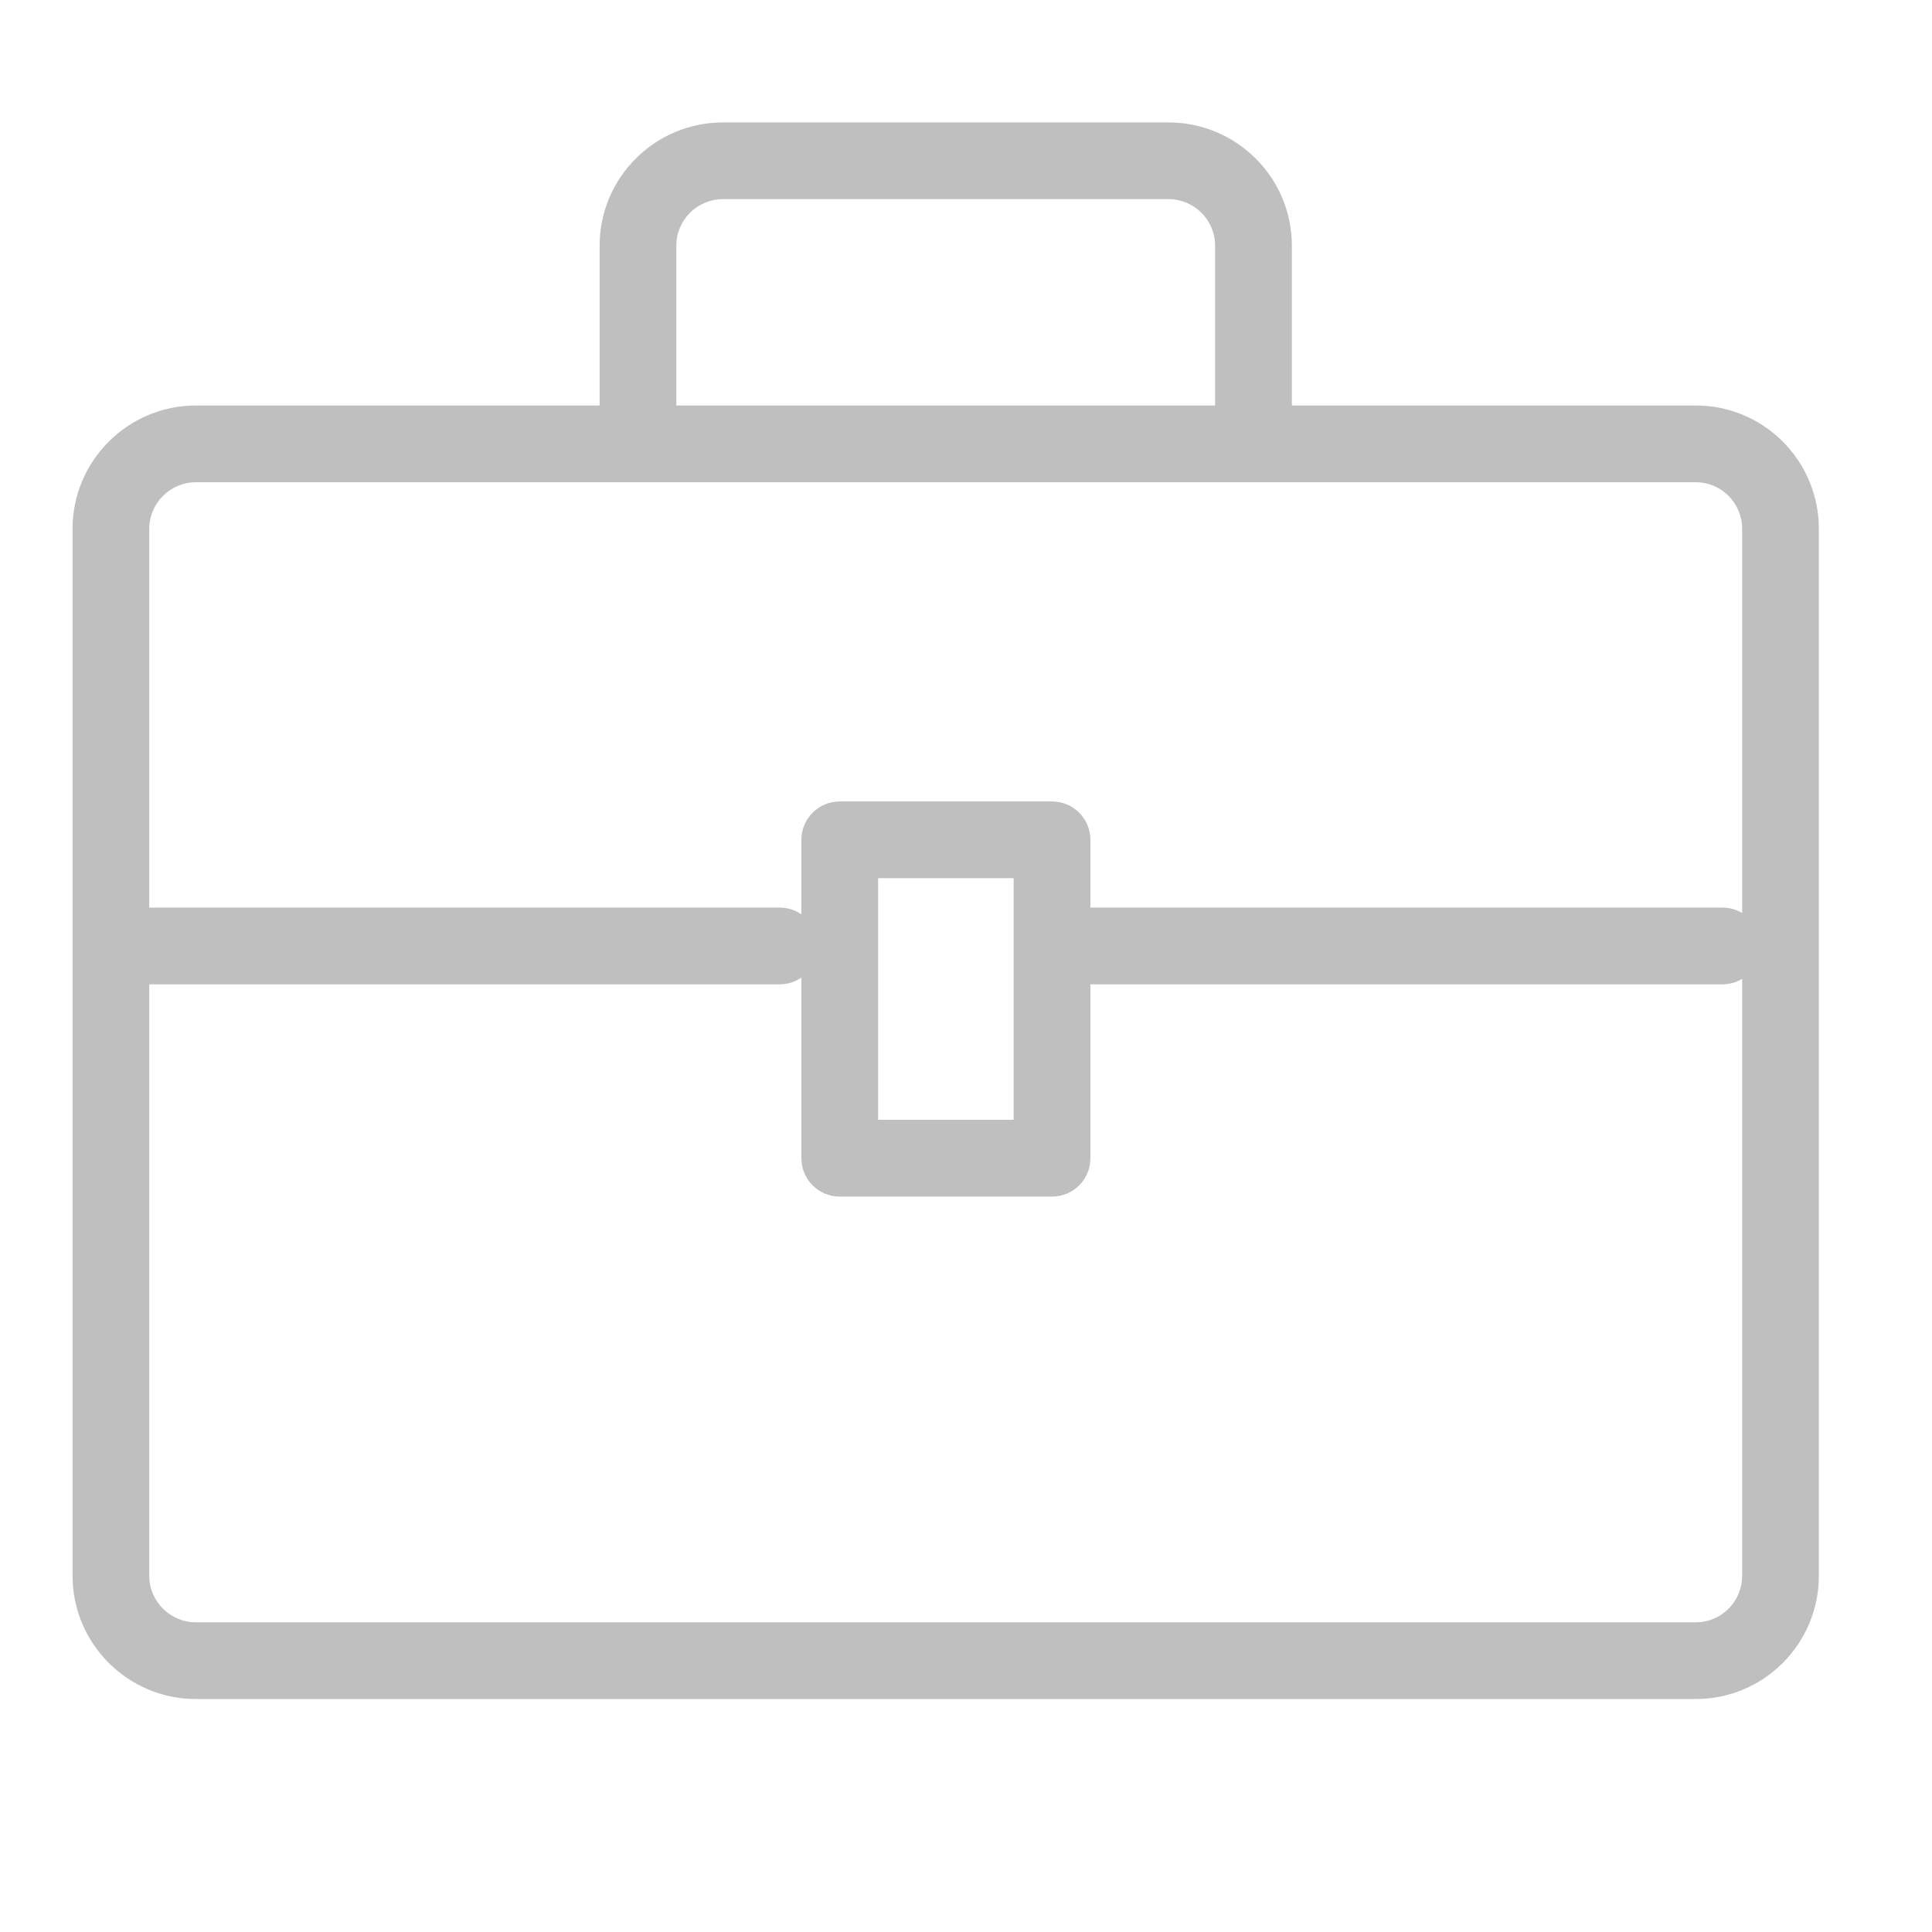
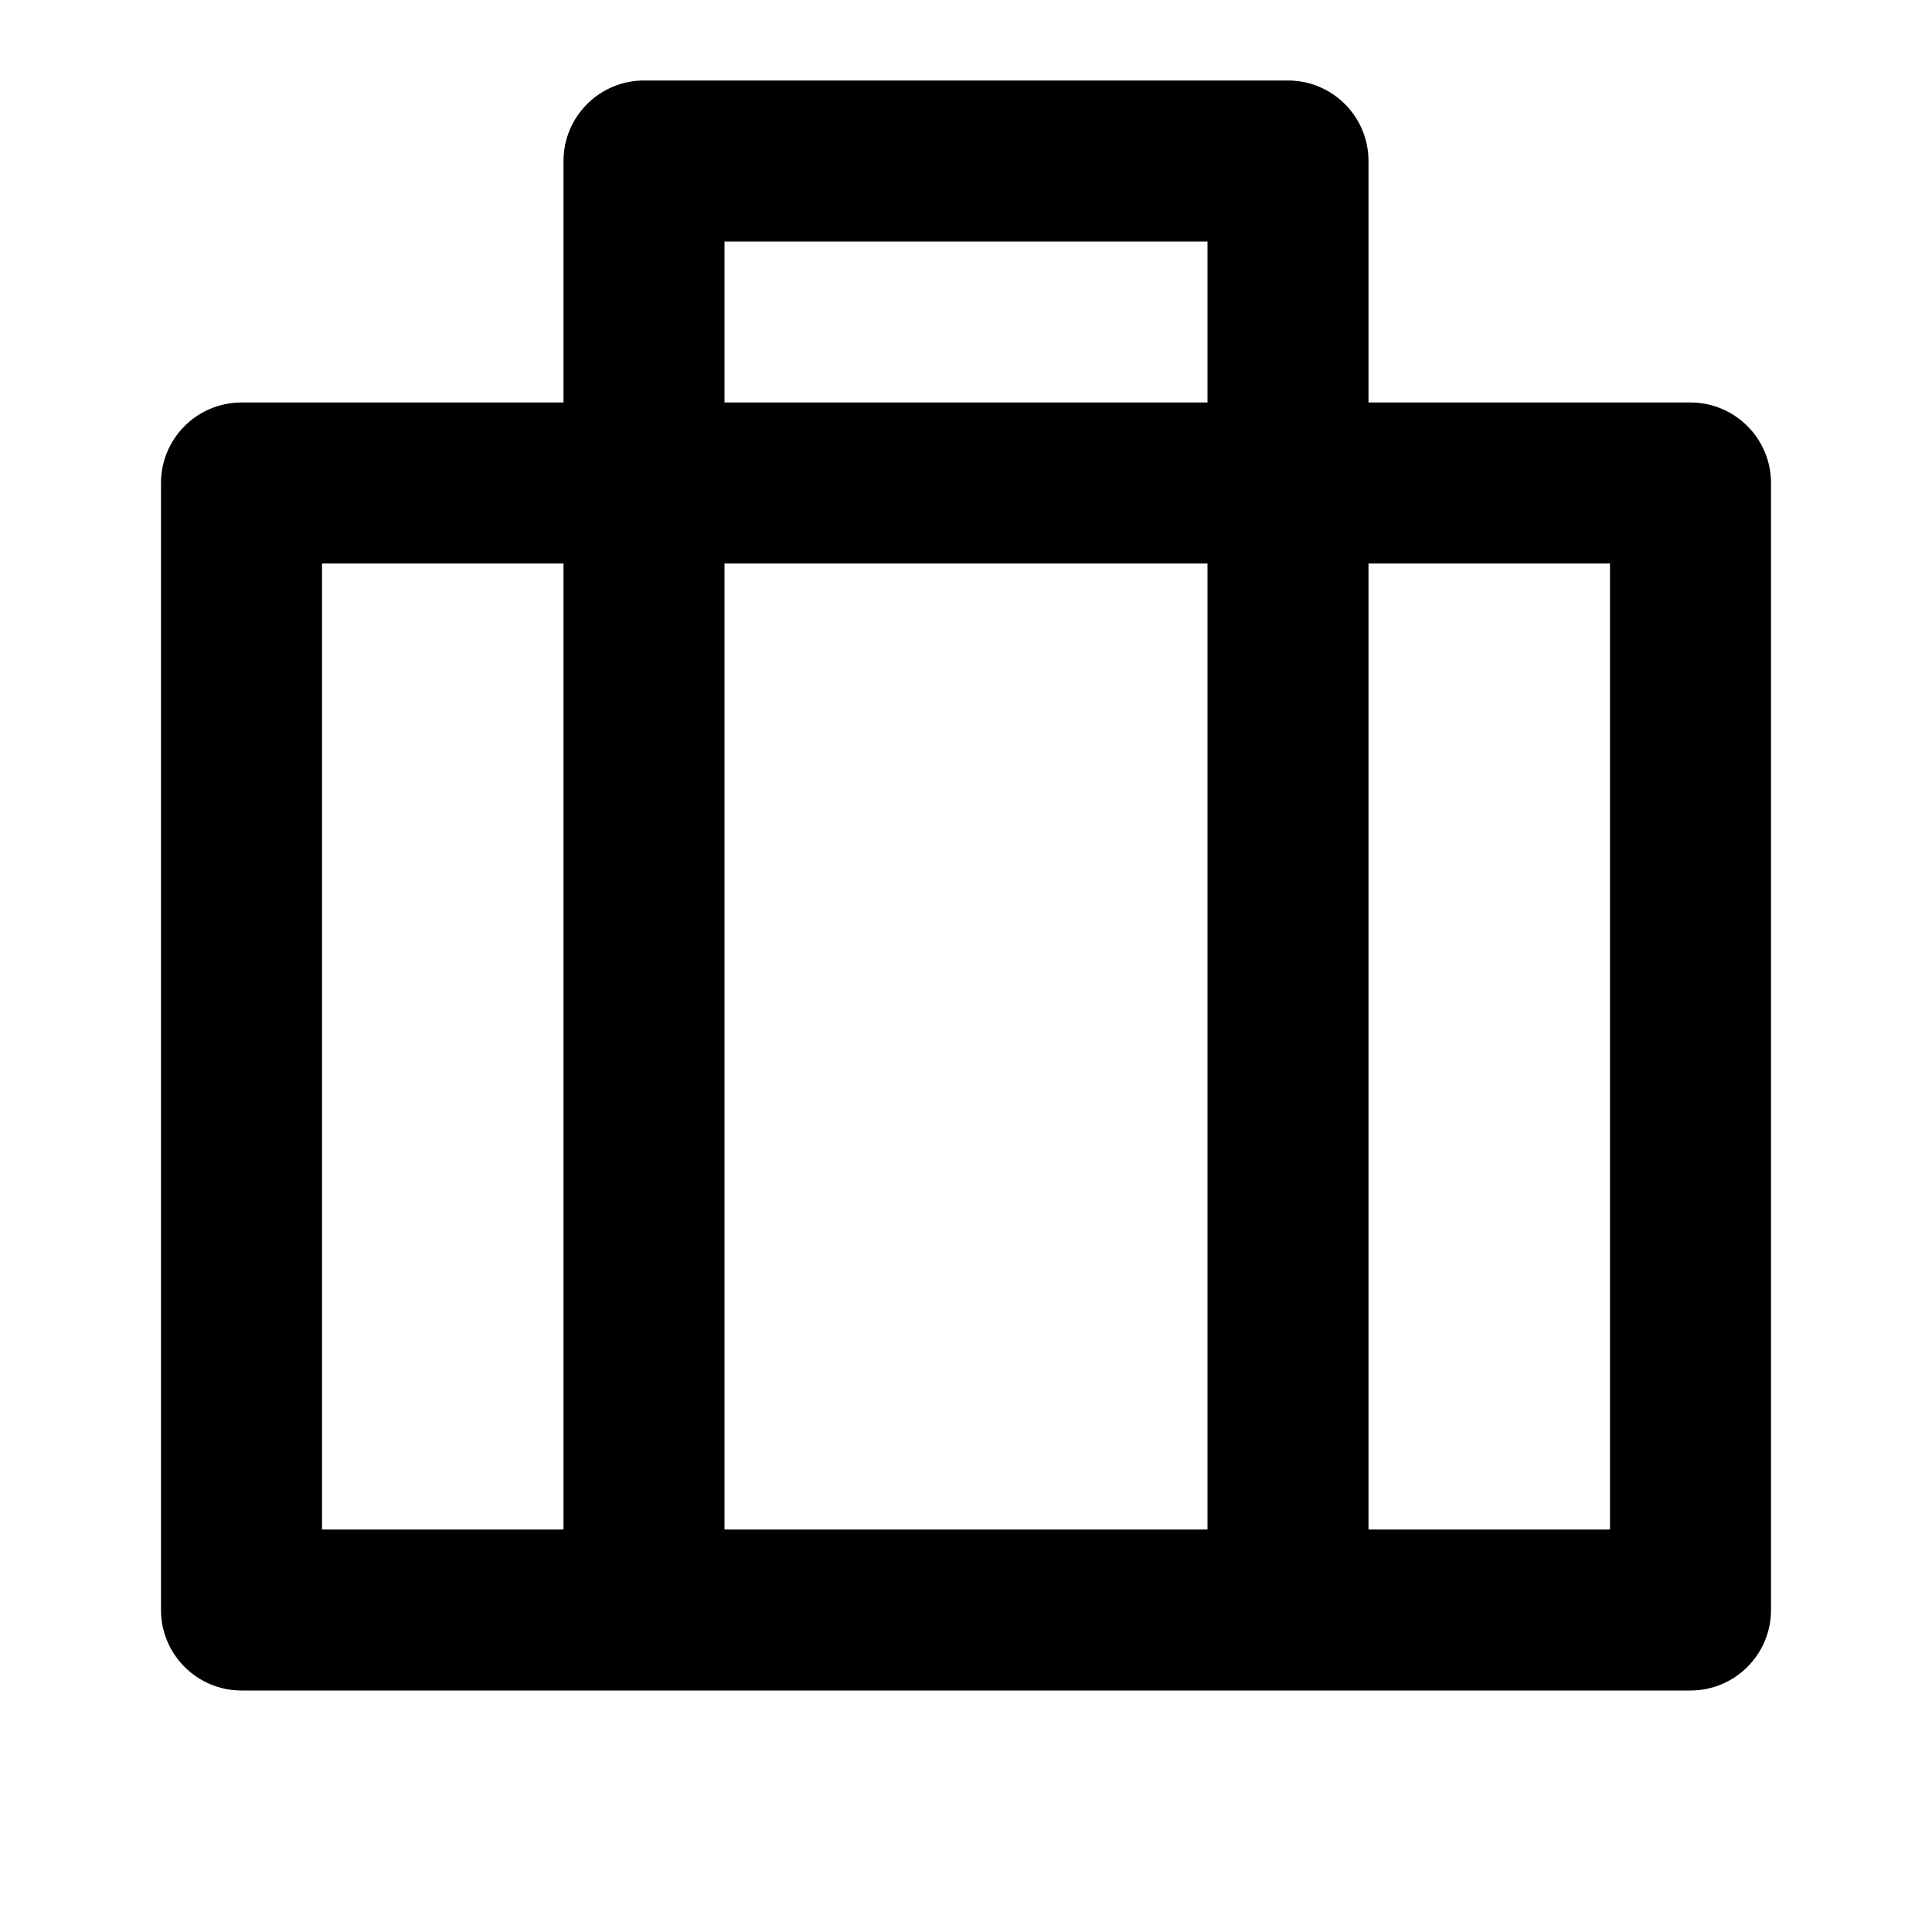
- <svg xmlns="http://www.w3.org/2000/svg" t="1553828490559" class="icon" style="" viewBox="0 0 1024 1024" version="1.1" p-id="1684" width="200" height="200">
-   <defs>
-     <style type="text/css" />
-   </defs>
-   <path d="M898.832 900.518 103.817 900.518c-36.003 0-65.364-29.286-65.364-65.314l0-554.949c0-36.042 29.362-65.327 65.364-65.327l795.016 0c36.003 0 65.199 29.285 65.199 65.327l0 554.949C964.031 871.232 934.835 900.518 898.832 900.518L898.832 900.518zM103.817 255.593c-13.576 0-24.712 11.085-24.712 24.663l0 554.949c0 13.576 11.137 24.663 24.712 24.663l795.016 0c13.577 0 24.547-11.086 24.547-24.663l0-554.949c0-13.577-10.971-24.663-24.547-24.663L103.817 255.593 103.817 255.593zM664.346 251.774c-11.161 0-20.332-9.081-20.332-20.332l0-101.279c0-13.576-11.048-24.624-24.7-24.624L383.182 105.54c-13.576 0-24.713 11.047-24.713 24.624l0 101.279c0 11.252-9.042 20.332-20.332 20.332-11.201 0-20.32-9.081-20.32-20.332l0-101.279c0-35.99 29.324-65.276 65.365-65.276l236.133 0c36.067 0 65.403 29.285 65.403 65.276l0 101.279C684.717 242.694 675.636 251.774 664.346 251.774L664.346 251.774zM413.233 521.726 75.694 521.726c-11.163 0-20.333-9.118-20.333-20.357 0-11.252 9.17-20.332 20.333-20.332l337.539 0c11.278 0 20.32 9.081 20.32 20.332C433.553 512.608 424.511 521.726 413.233 521.726L413.233 521.726zM912.894 521.726 575.368 521.726c-11.213 0-20.332-9.118-20.332-20.357 0-11.252 9.119-20.332 20.332-20.332l337.526 0c11.29 0 20.332 9.081 20.332 20.332C933.226 512.608 924.184 521.726 912.894 521.726L912.894 521.726zM557.563 634.218 445.085 634.218c-11.213 0-20.332-9.08-20.332-20.331l0-168.764c0-11.251 9.119-20.332 20.332-20.332l112.479 0c11.29 0 20.371 9.081 20.371 20.332l0 168.764C577.934 625.138 568.853 634.218 557.563 634.218L557.563 634.218zM465.418 593.515l71.828 0L537.245 465.455l-71.828 0L465.418 593.515 465.418 593.515z" p-id="1685" fill="#bfbfbf" />
+ <svg xmlns="http://www.w3.org/2000/svg" viewBox="0 0 24 24" fill="currentColor">
+   <path d="M7 5V2C7 1.448 7.448 1 8 1H16C16.552 1 17 1.448 17 2V5H21C21.552 5 22 5.448 22 6V20C22 20.552 21.552 21 21 21H3C2.448 21 2 20.552 2 20V6C2 5.448 2.448 5 3 5H7ZM15 7H9V19H15V7ZM7 7H4V19H7V7ZM17 7V19H20V7H17ZM9 3V5H15V3H9Z" />
</svg>
